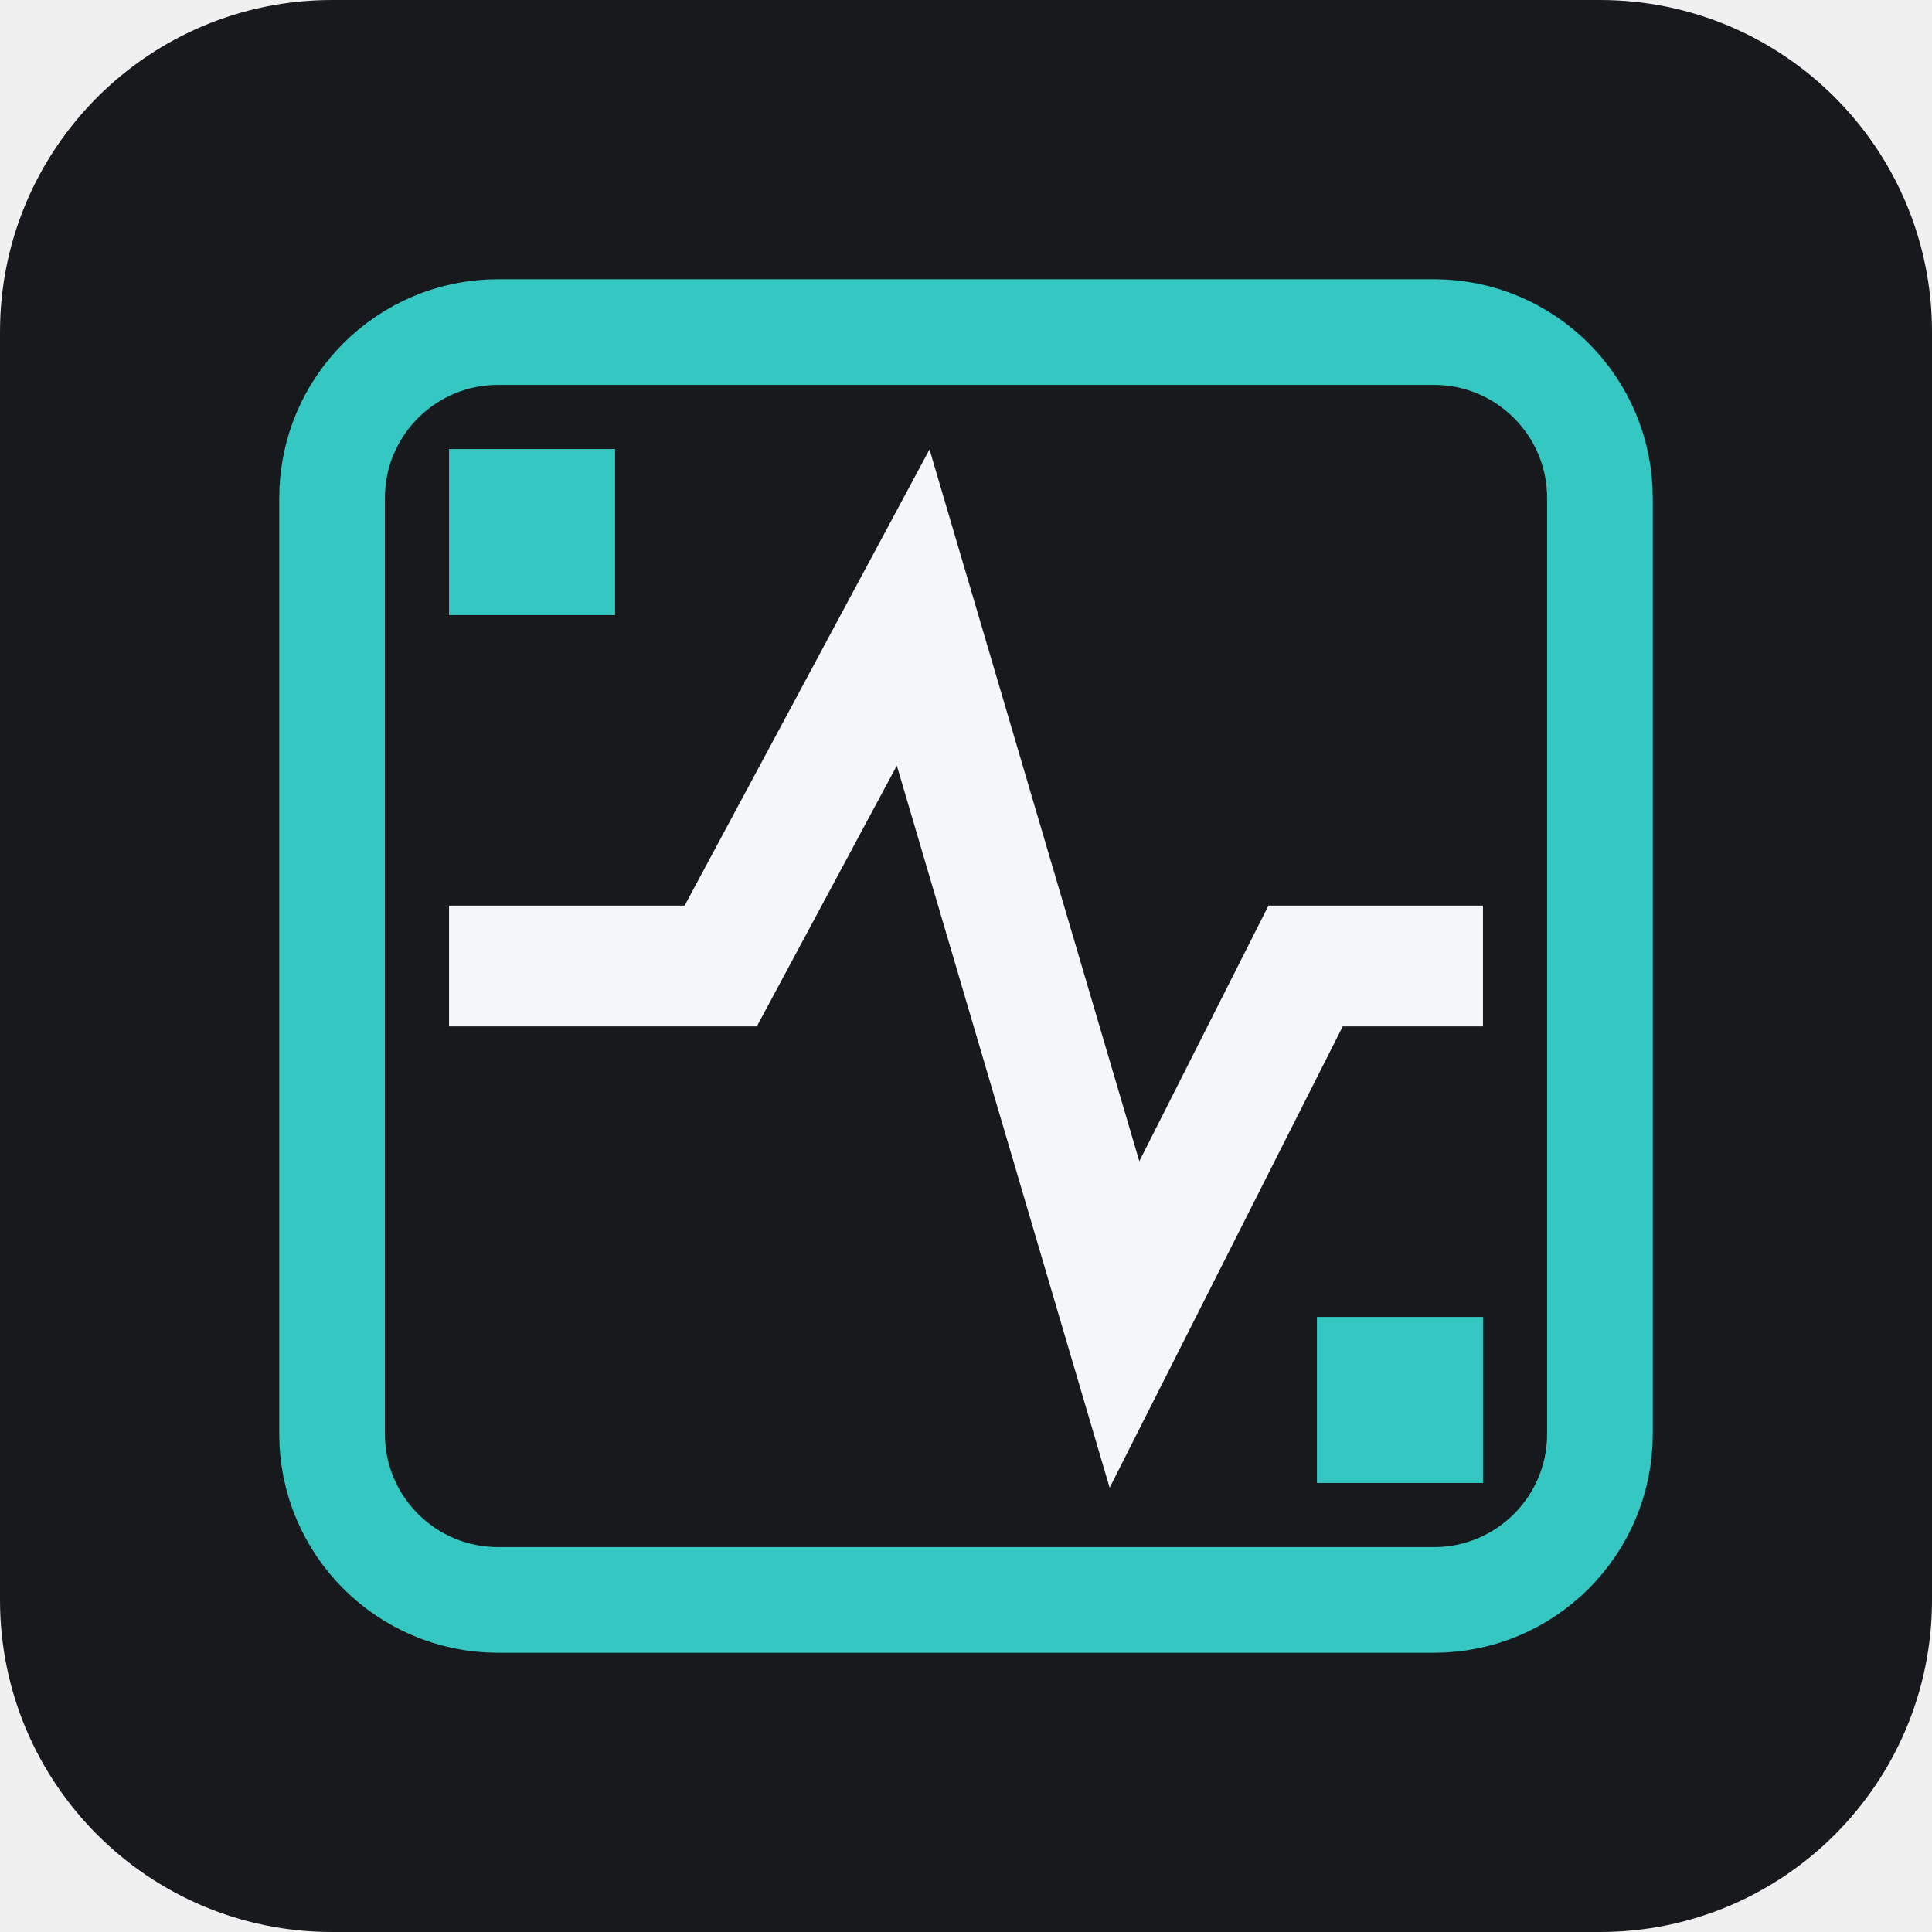
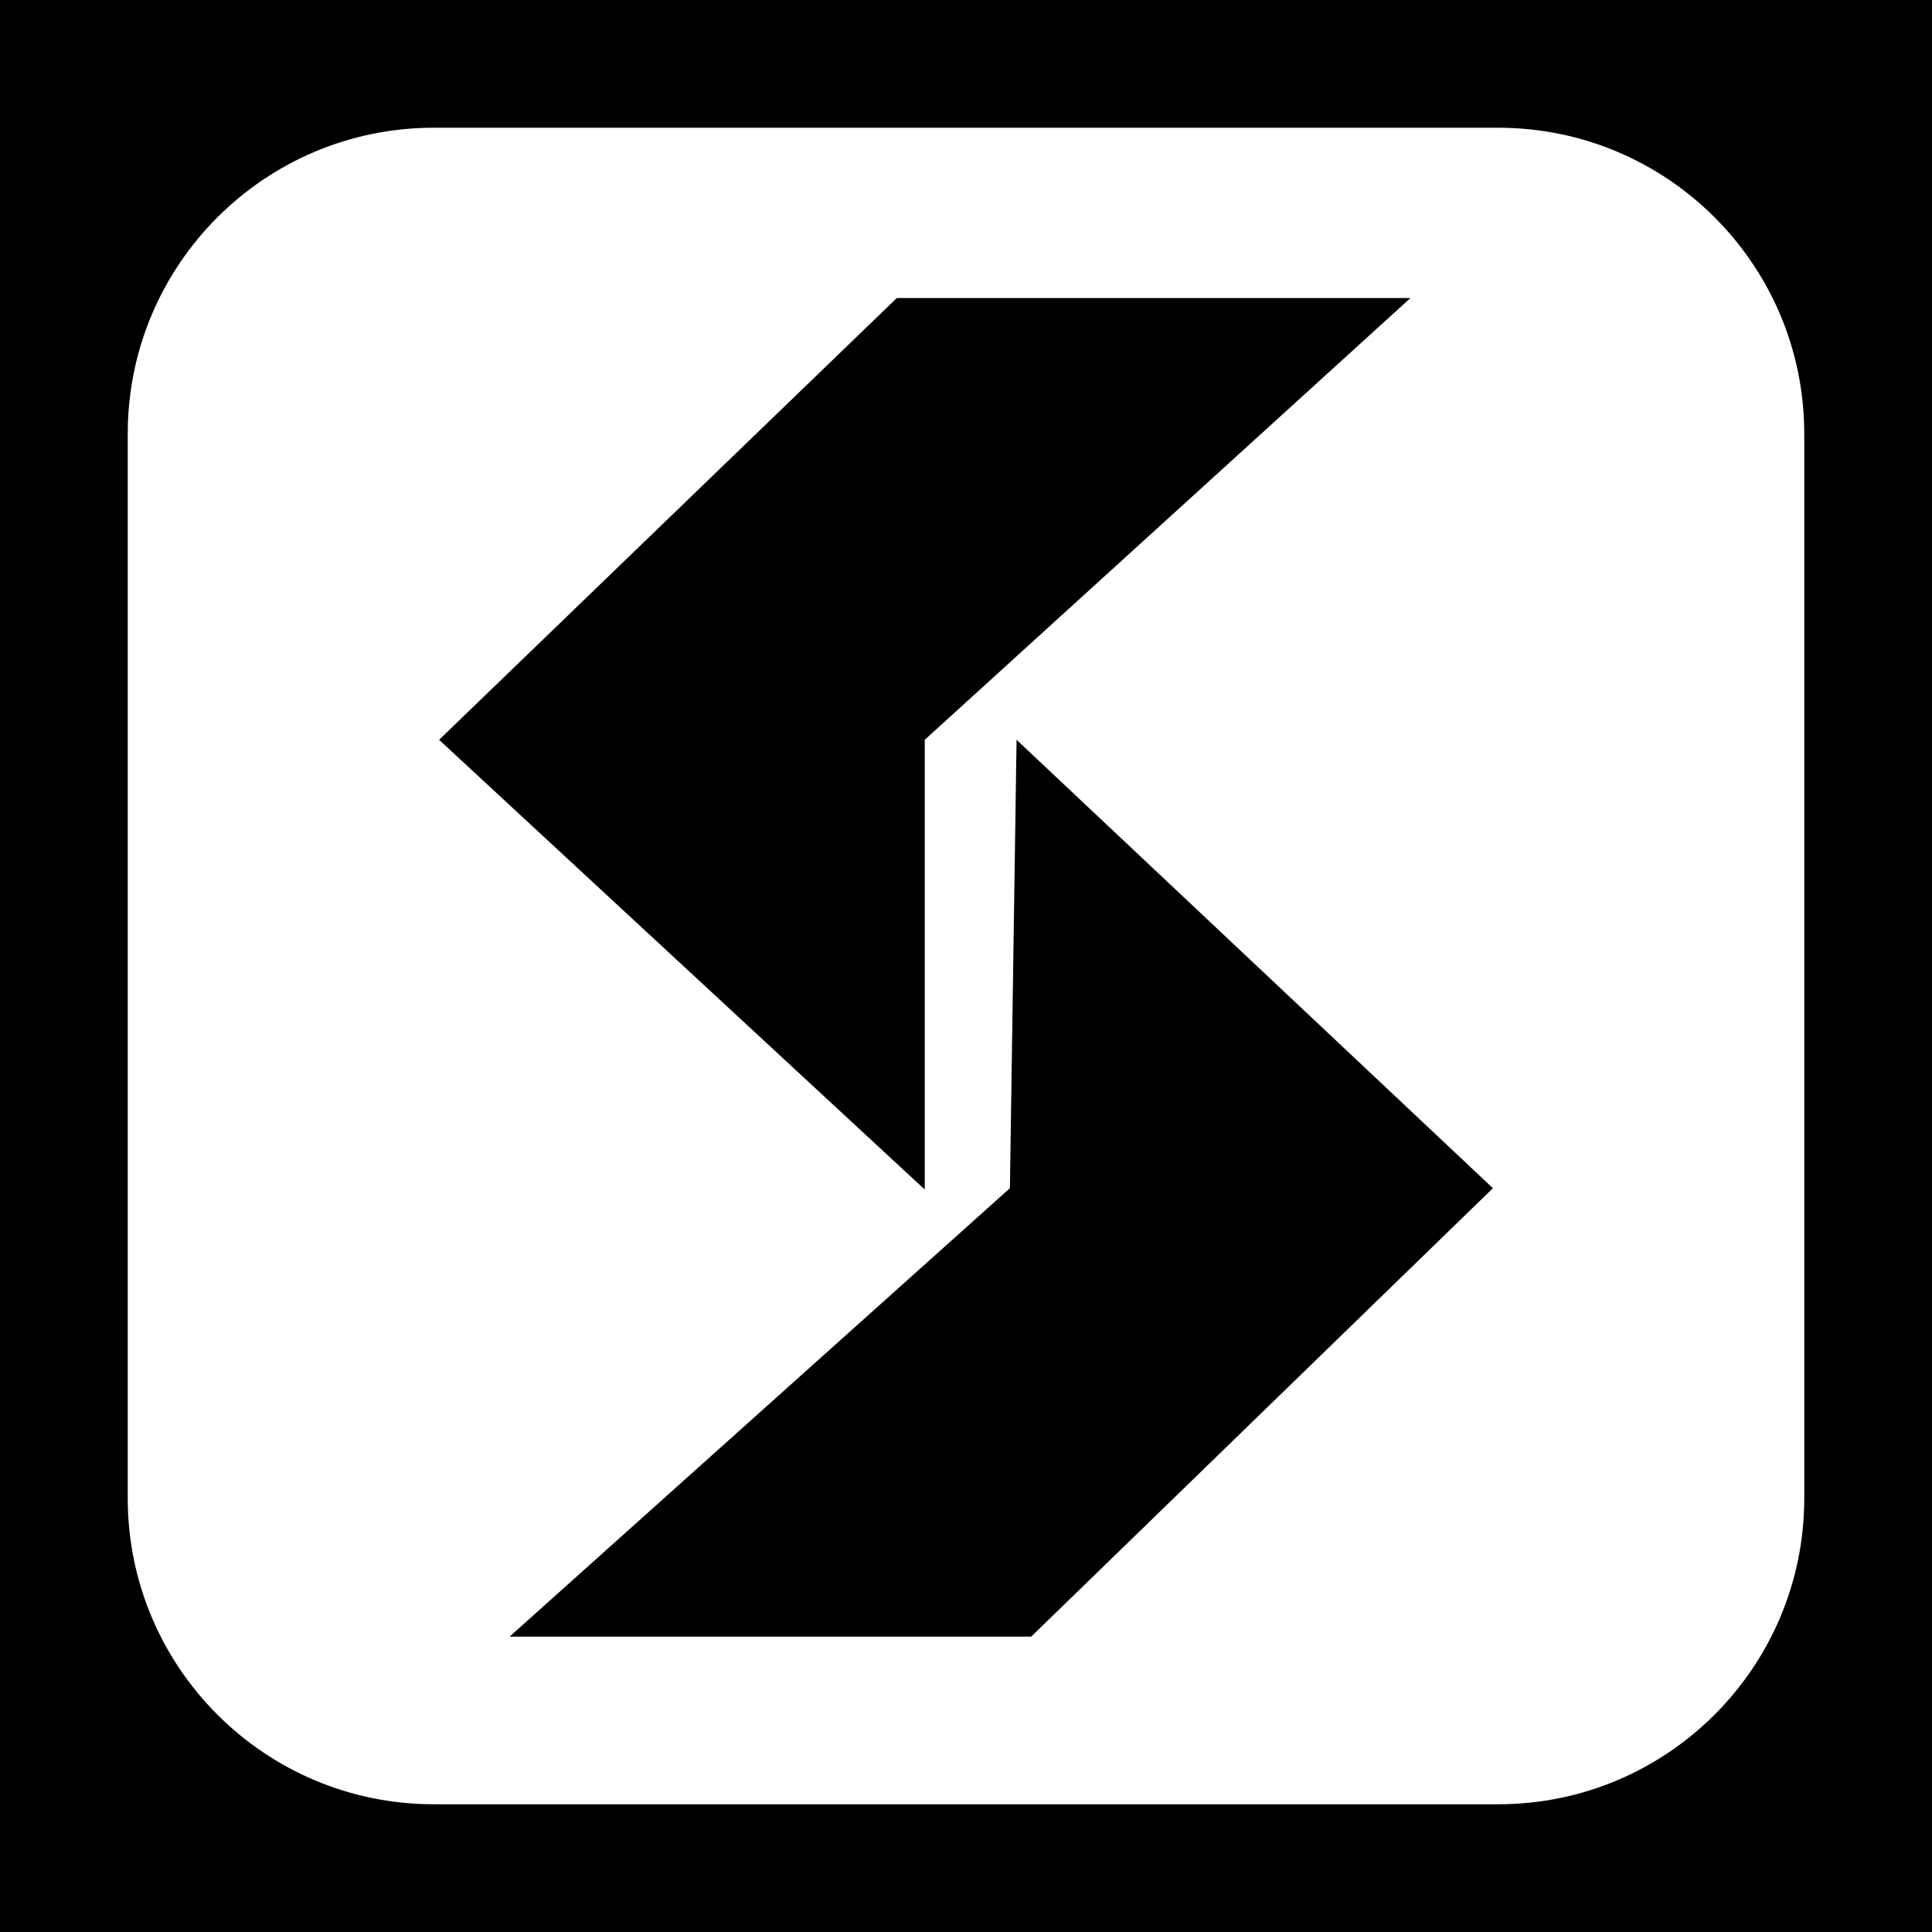
- <svg xmlns="http://www.w3.org/2000/svg" width="1024" height="1024" viewBox="0 0 1024 1024">
-   <rect width="1024" height="1024" rx="176" fill="#17191d" />
-   <rect x="176" y="176" width="672" height="672" rx="88" fill="none" stroke="#35c8c2" stroke-width="56" />
-   <path d="M270 512h112l102-190 112 380 96-190h62" fill="none" stroke="#f4f7f7" stroke-width="64" stroke-linecap="square" stroke-linejoin="miter" />
-   <rect x="238" y="238" width="88" height="88" fill="#35c8c2" />
-   <rect x="698" y="698" width="88" height="88" fill="#35c8c2" />
+ <svg xmlns="http://www.w3.org/2000/svg" width="1452" height="1452" viewBox="0 0 1452 1452">
+   <rect width="1452" height="1452" fill="#000" />
+   <rect x="96" y="96" width="1260" height="1260" rx="230" fill="#fff" />
+   <path d="M674 224h386L695 556v338L330 556z" fill="#000" />
+   <path d="M764 556l358 337-347 337H383l376-337z" fill="#000" />
</svg>
